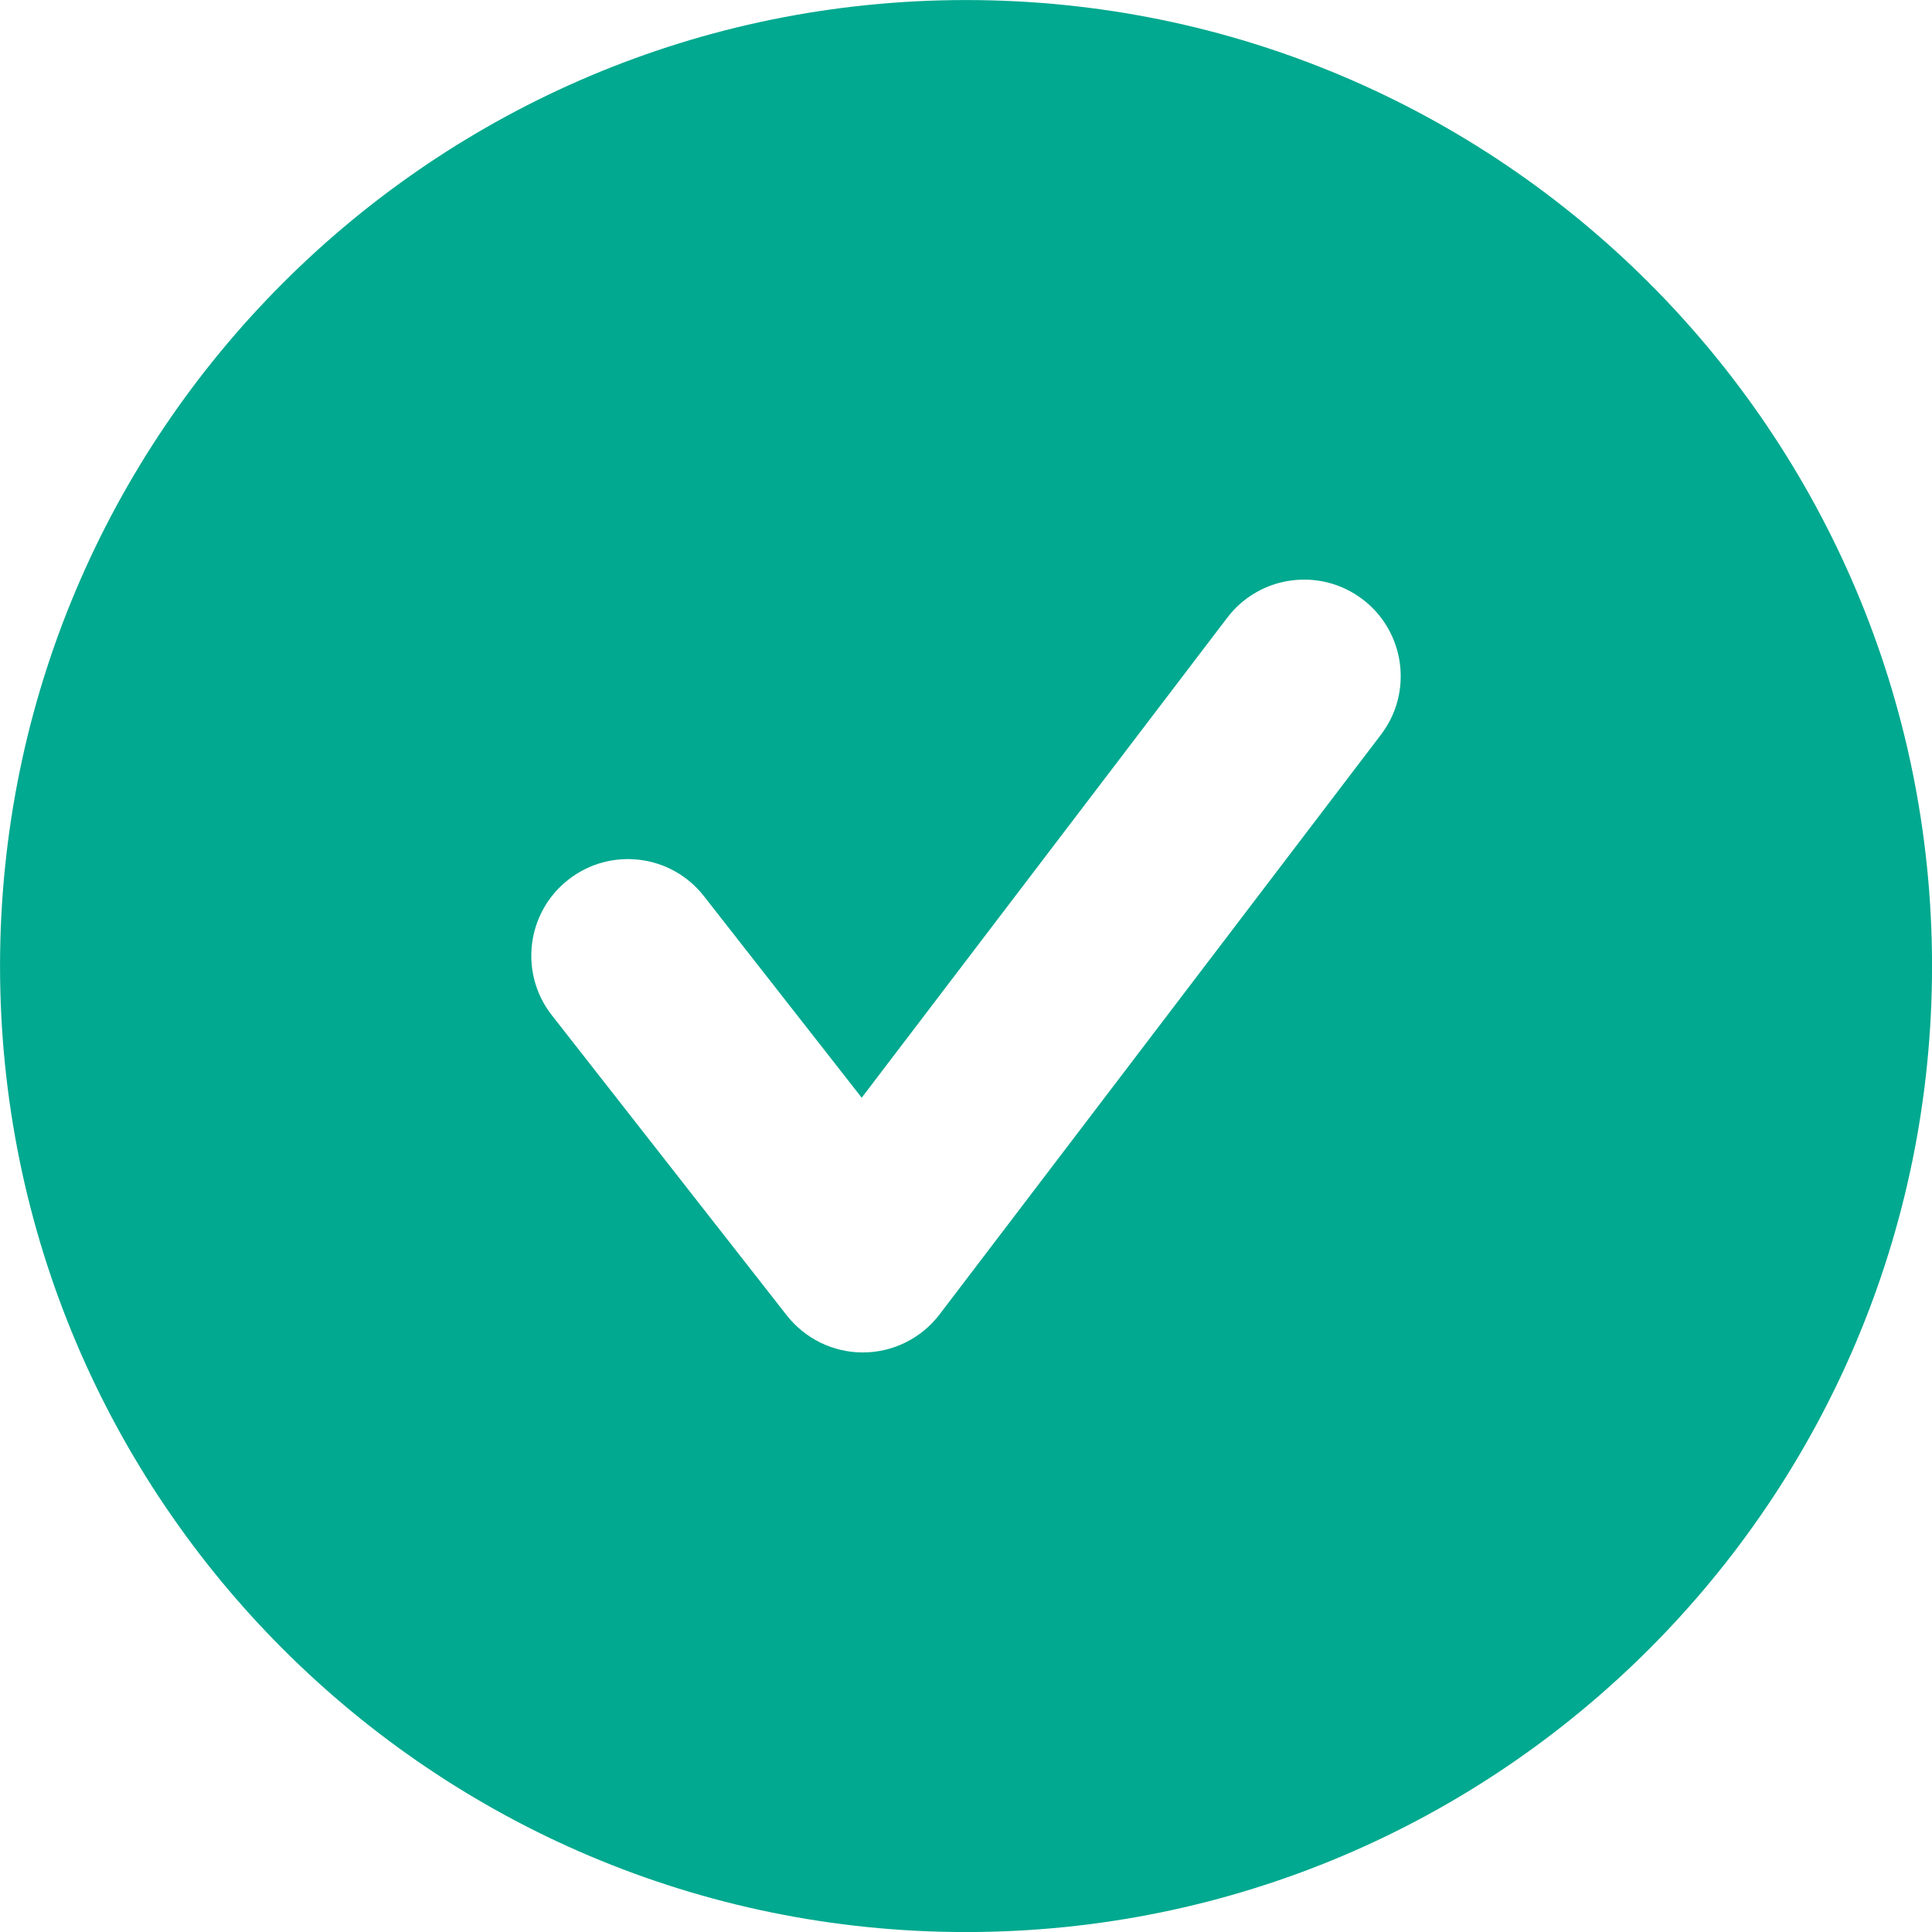
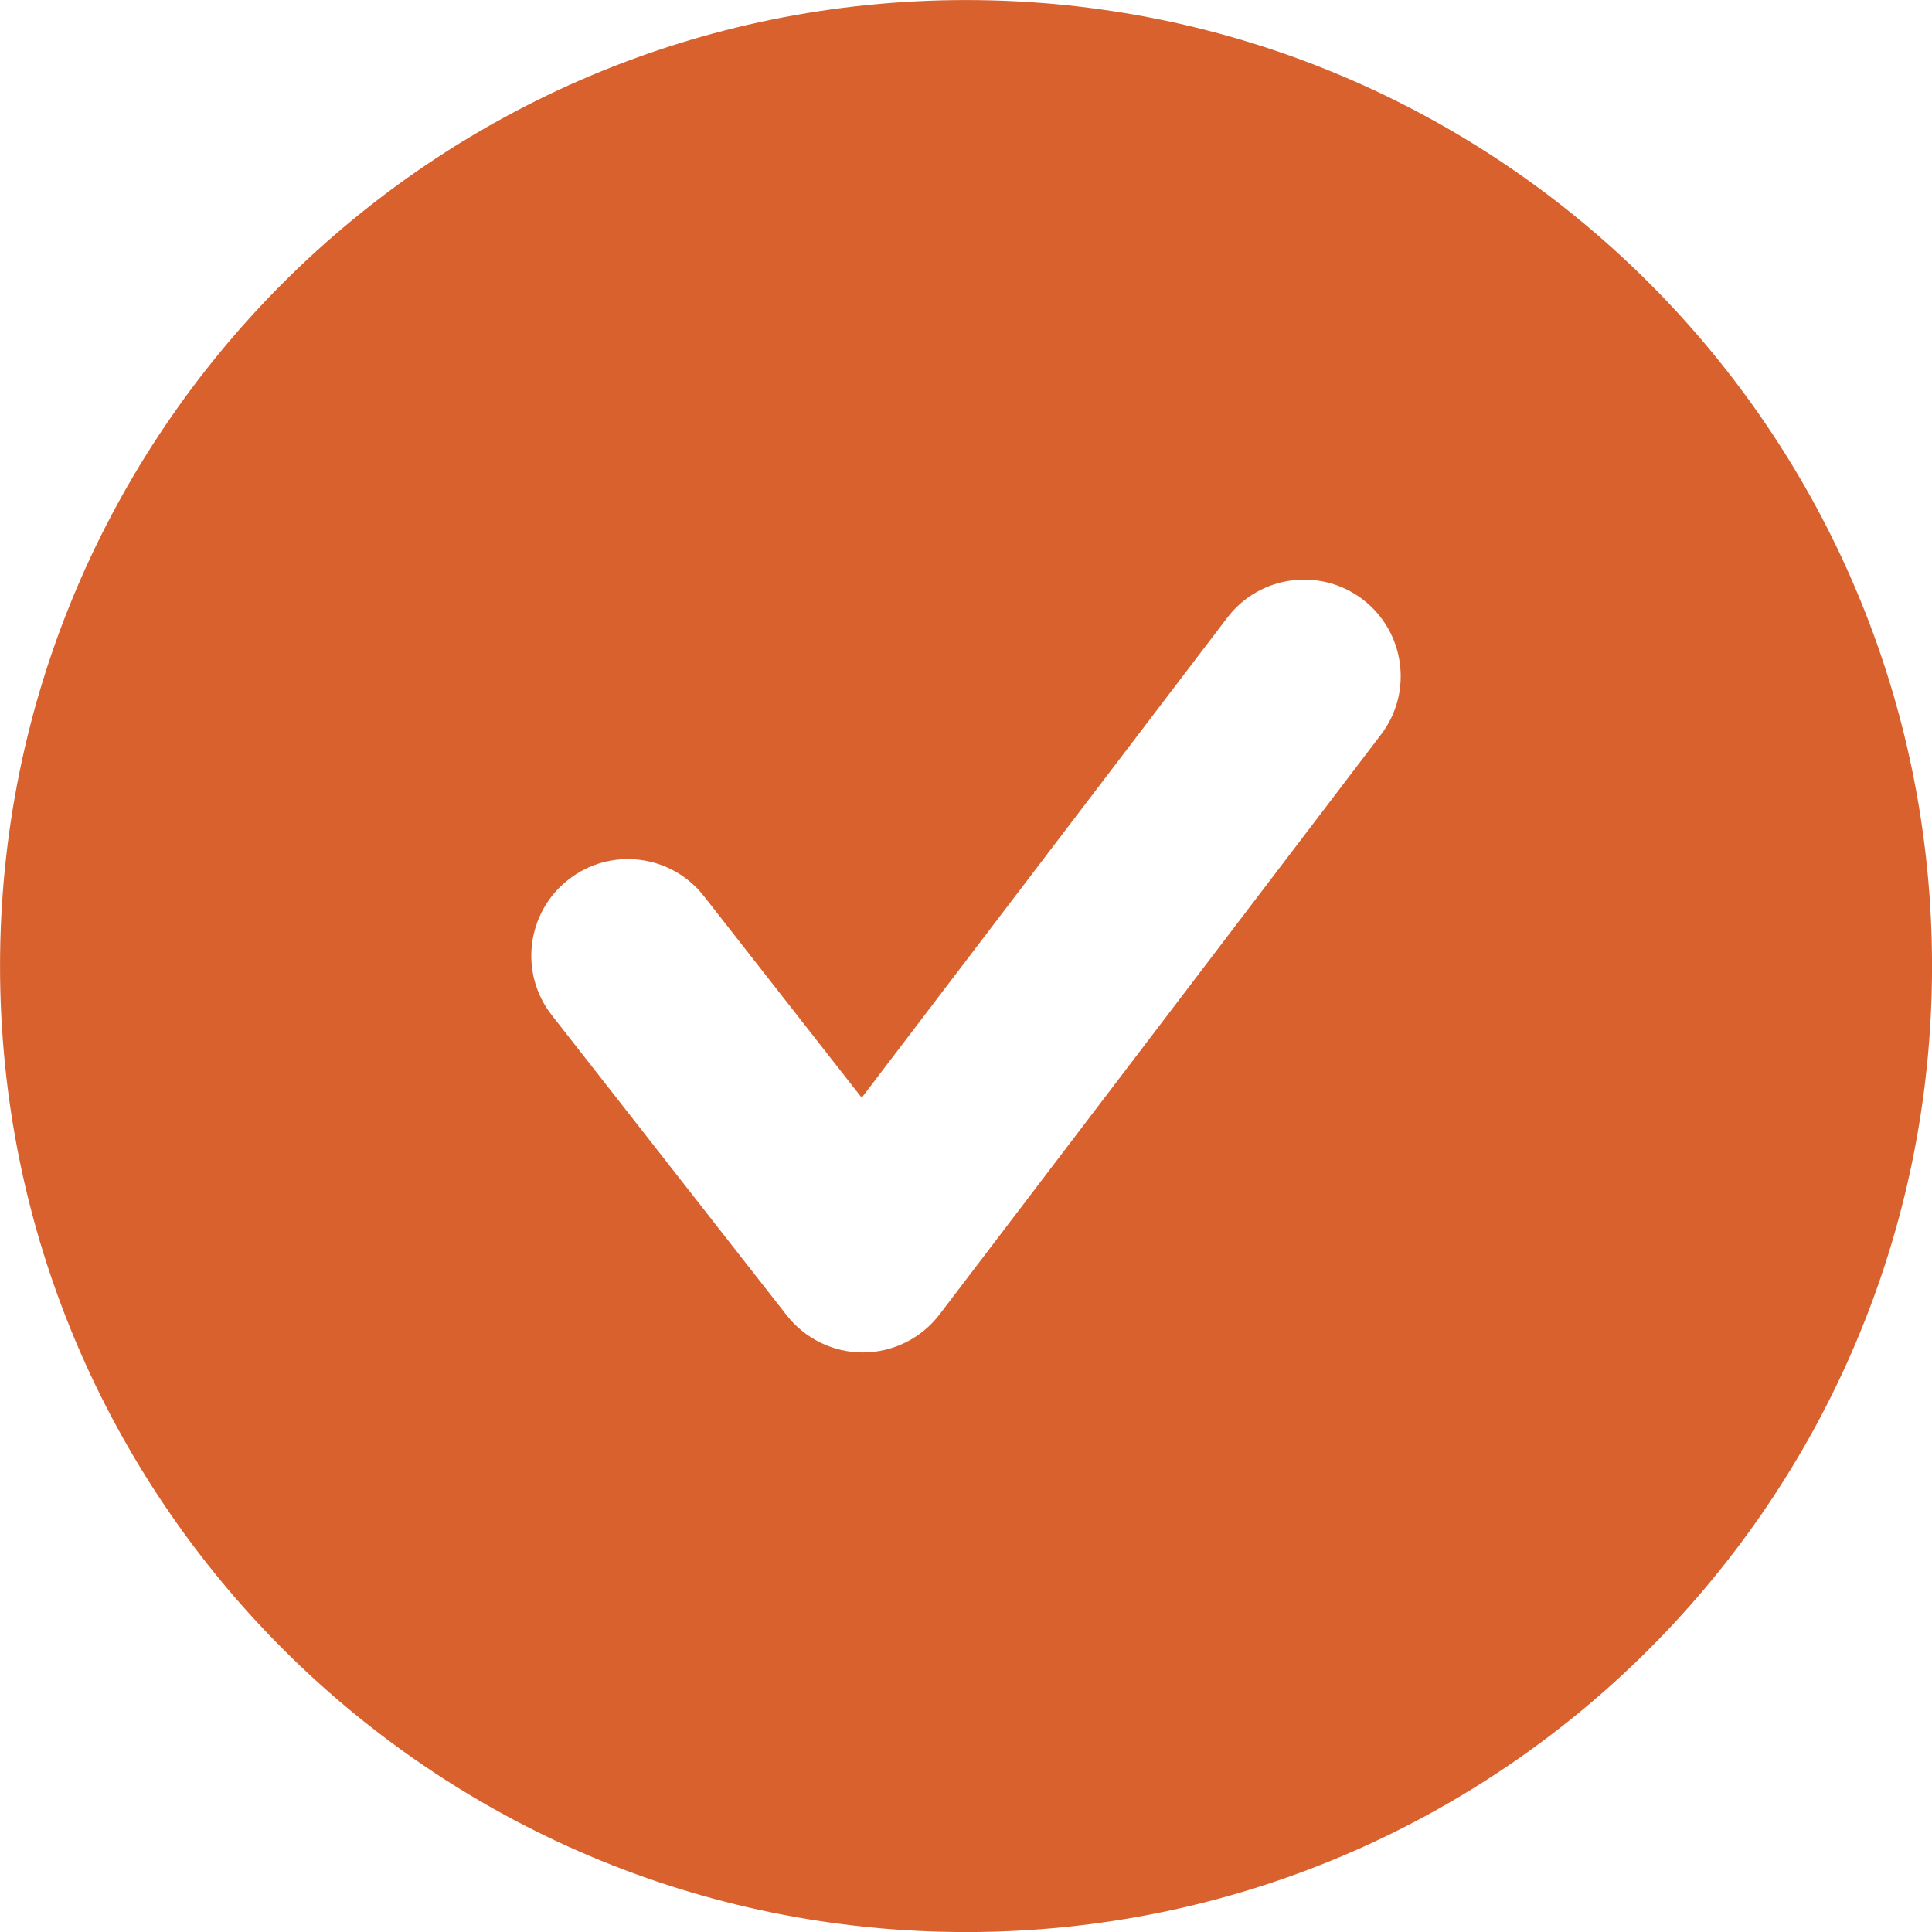
<svg xmlns="http://www.w3.org/2000/svg" xmlns:xlink="http://www.w3.org/1999/xlink" viewBox="0 0 20 20" class="design-iconfont">
  <defs>
    <path d="M14.295,7.605 L9.727,13.605 C9.539,13.852 9.248,13.998 8.938,14 L8.931,14 C8.624,14 8.334,13.858 8.144,13.616 L5.712,10.509 C5.372,10.075 5.448,9.446 5.883,9.106 C6.317,8.765 6.947,8.841 7.287,9.277 L8.92,11.363 L12.704,6.394 C13.038,5.955 13.665,5.869 14.106,6.204 C14.545,6.539 14.63,7.166 14.295,7.605 M10,0 C4.477,0 0,4.477 0,10 C0,15.522 4.477,20 10,20 C15.523,20 20,15.522 20,10 C20,4.477 15.523,0 10,0" id="vv8pdseb5a" />
  </defs>
  <g transform="translate(.0004 .0005)" fill="none" fill-rule="evenodd">
    <mask id="b4dxxrvo0b" fill="rgba(0,0,0,0)">
      <use xlink:href="#vv8pdseb5a" />
    </mask>
-     <use fill="#00A98F" xlink:href="#vv8pdseb5a" />
+     <use fill="#D8612E" xlink:href="#vv8pdseb5a" />
  </g>
</svg>
